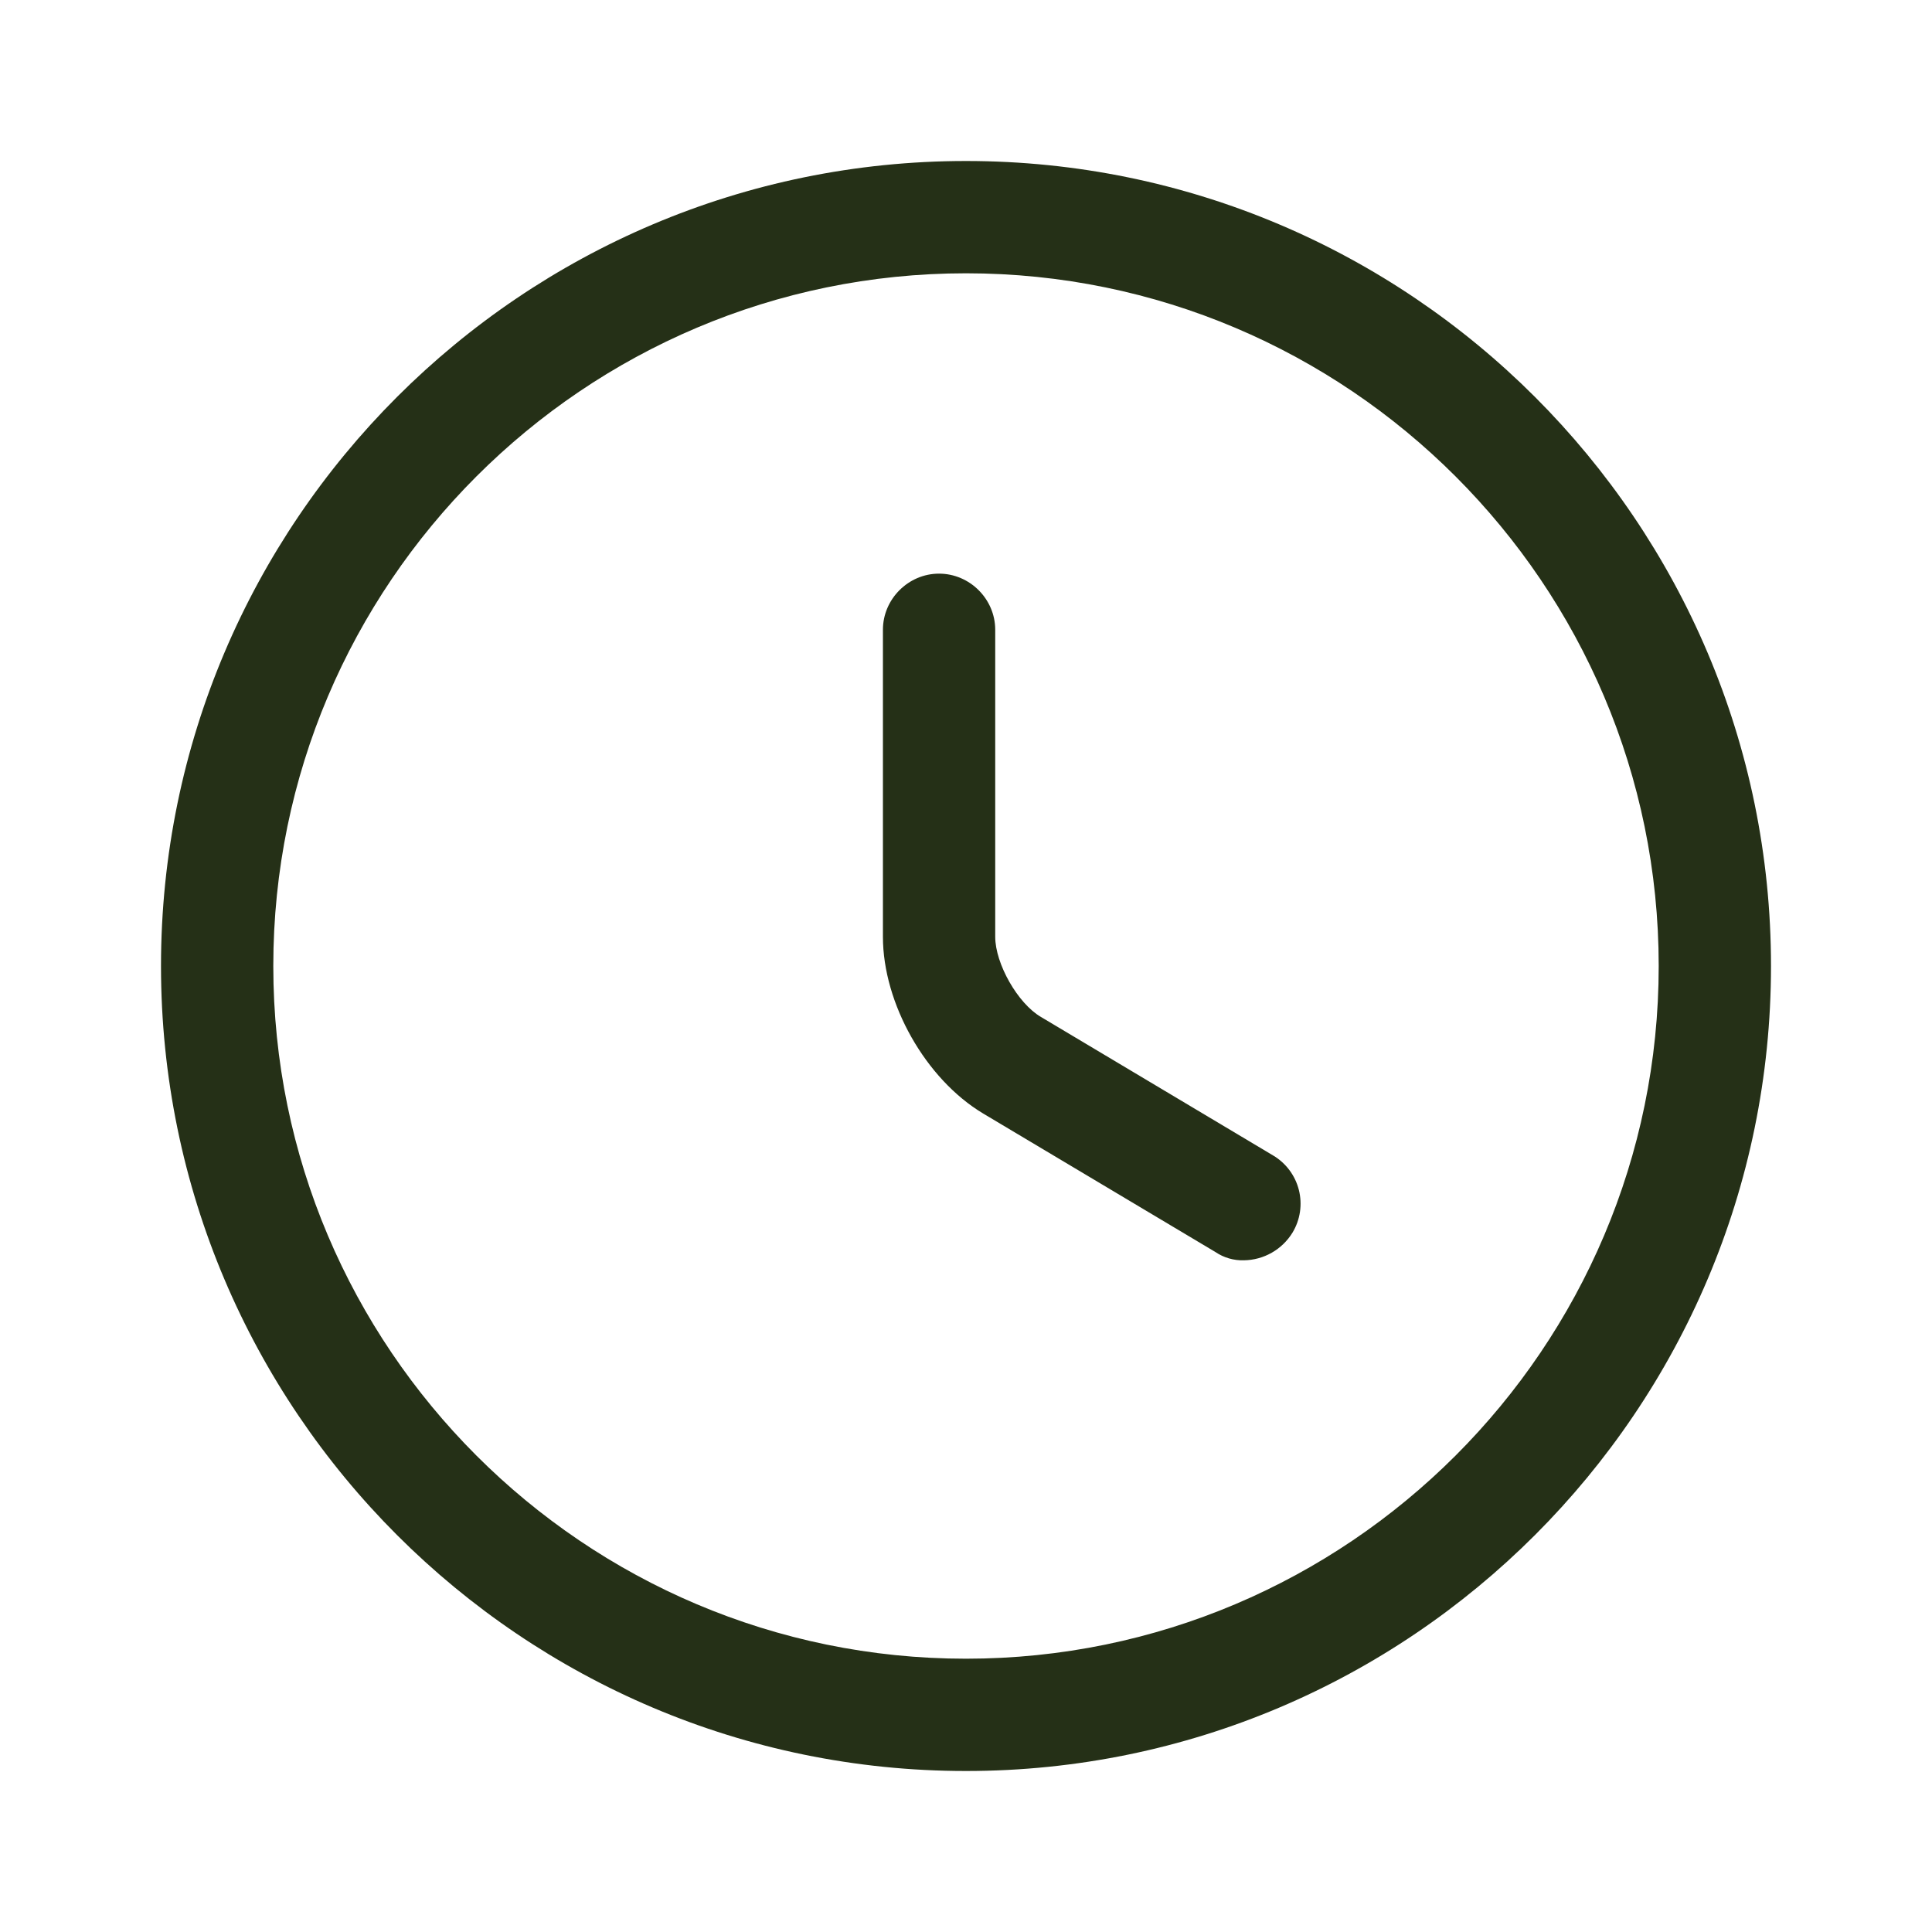
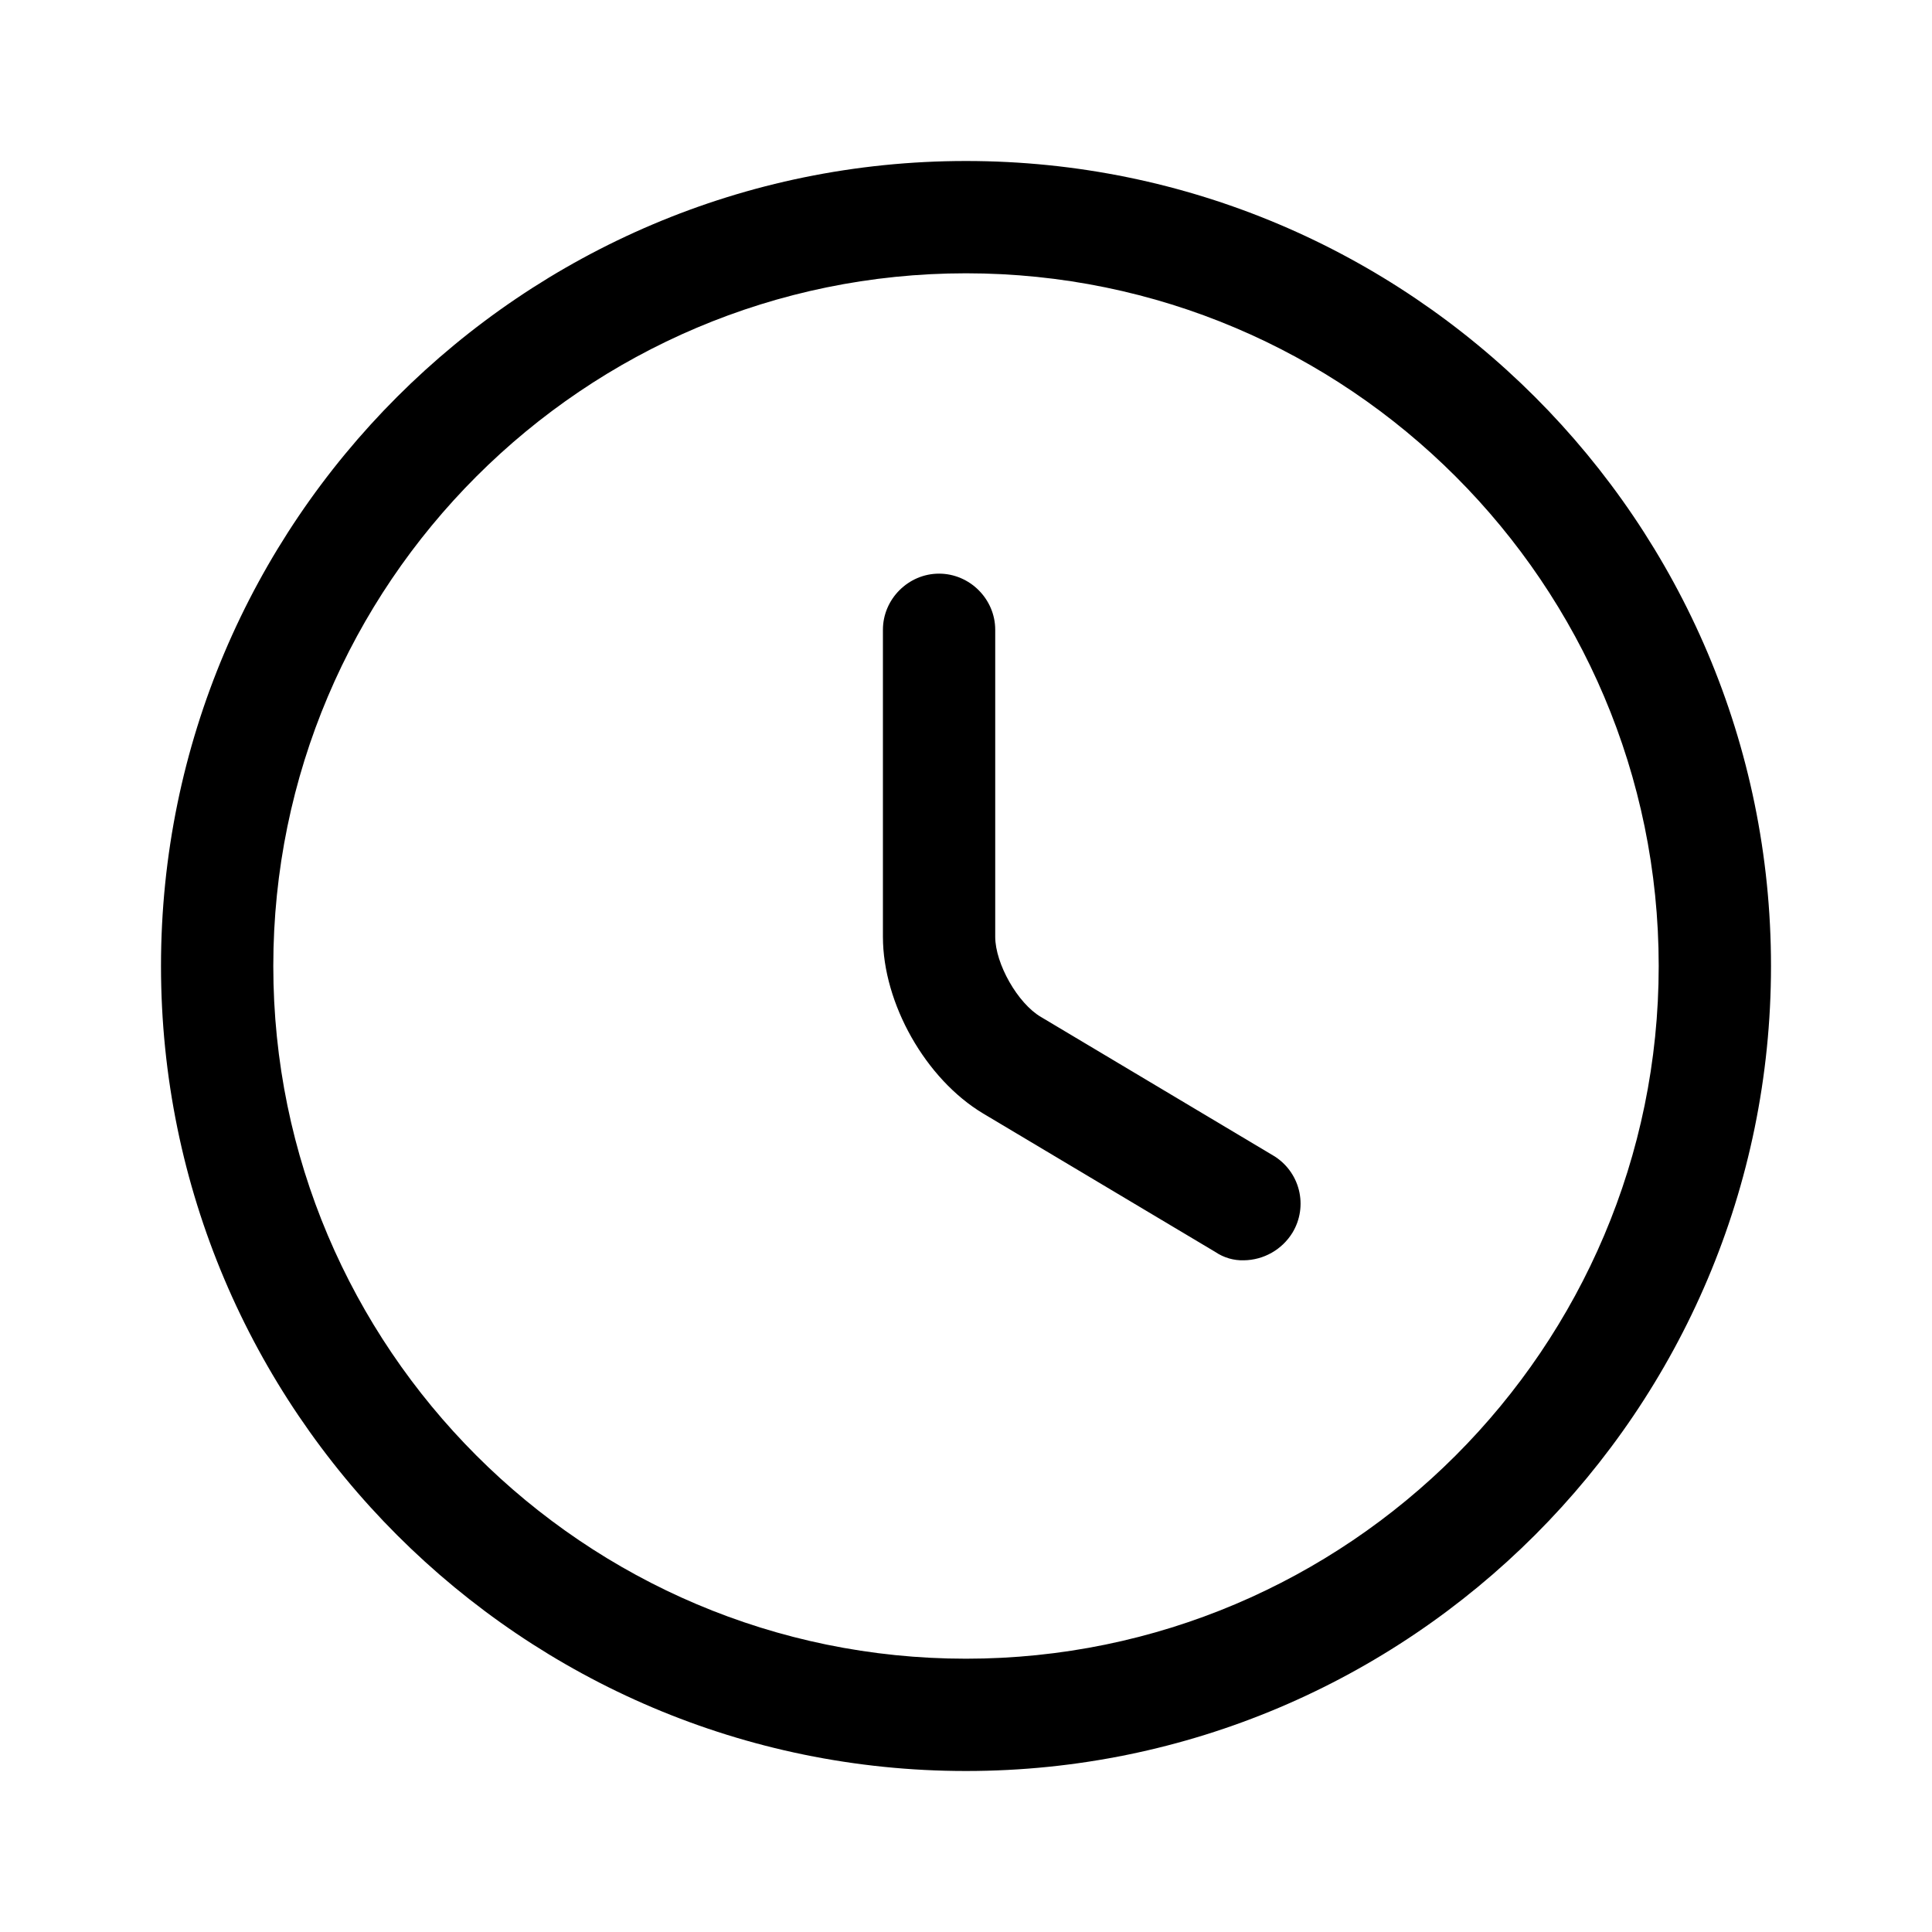
<svg xmlns="http://www.w3.org/2000/svg" width="24" height="24" fill="none" viewBox="0 0 24 24">
-   <path fill="#253017" d="M12 22C6.484 22 2 17.516 2 12S6.484 2 12 2s10 4.484 10 10-4.484 10-10 10m0-18.605c-4.744 0-8.605 3.86-8.605 8.605 0 4.744 3.86 8.605 8.605 8.605 4.744 0 8.605-3.86 8.605-8.605 0-4.744-3.86-8.605-8.605-8.605" />
-   <path fill="#253017" d="M15.452 15.656a.6.6 0 0 1-.354-.103l-2.884-1.72c-.716-.428-1.246-1.368-1.246-2.196V7.823c0-.381.316-.697.697-.697.382 0 .698.316.698.697v3.814c0 .335.28.828.568.996l2.883 1.72a.696.696 0 0 1 .242.959.72.72 0 0 1-.605.344" />
+   <path fill="currentColor" d="M12 22C6.484 22 2 17.516 2 12S6.484 2 12 2s10 4.484 10 10-4.484 10-10 10m0-18.605c-4.744 0-8.605 3.86-8.605 8.605 0 4.744 3.86 8.605 8.605 8.605 4.744 0 8.605-3.86 8.605-8.605 0-4.744-3.86-8.605-8.605-8.605" />
+   <path fill="currentColor" d="M15.452 15.656a.6.6 0 0 1-.354-.103l-2.884-1.72c-.716-.428-1.246-1.368-1.246-2.196V7.823c0-.381.316-.697.697-.697.382 0 .698.316.698.697v3.814c0 .335.28.828.568.996l2.883 1.72a.696.696 0 0 1 .242.959.72.72 0 0 1-.605.344" />
</svg>
